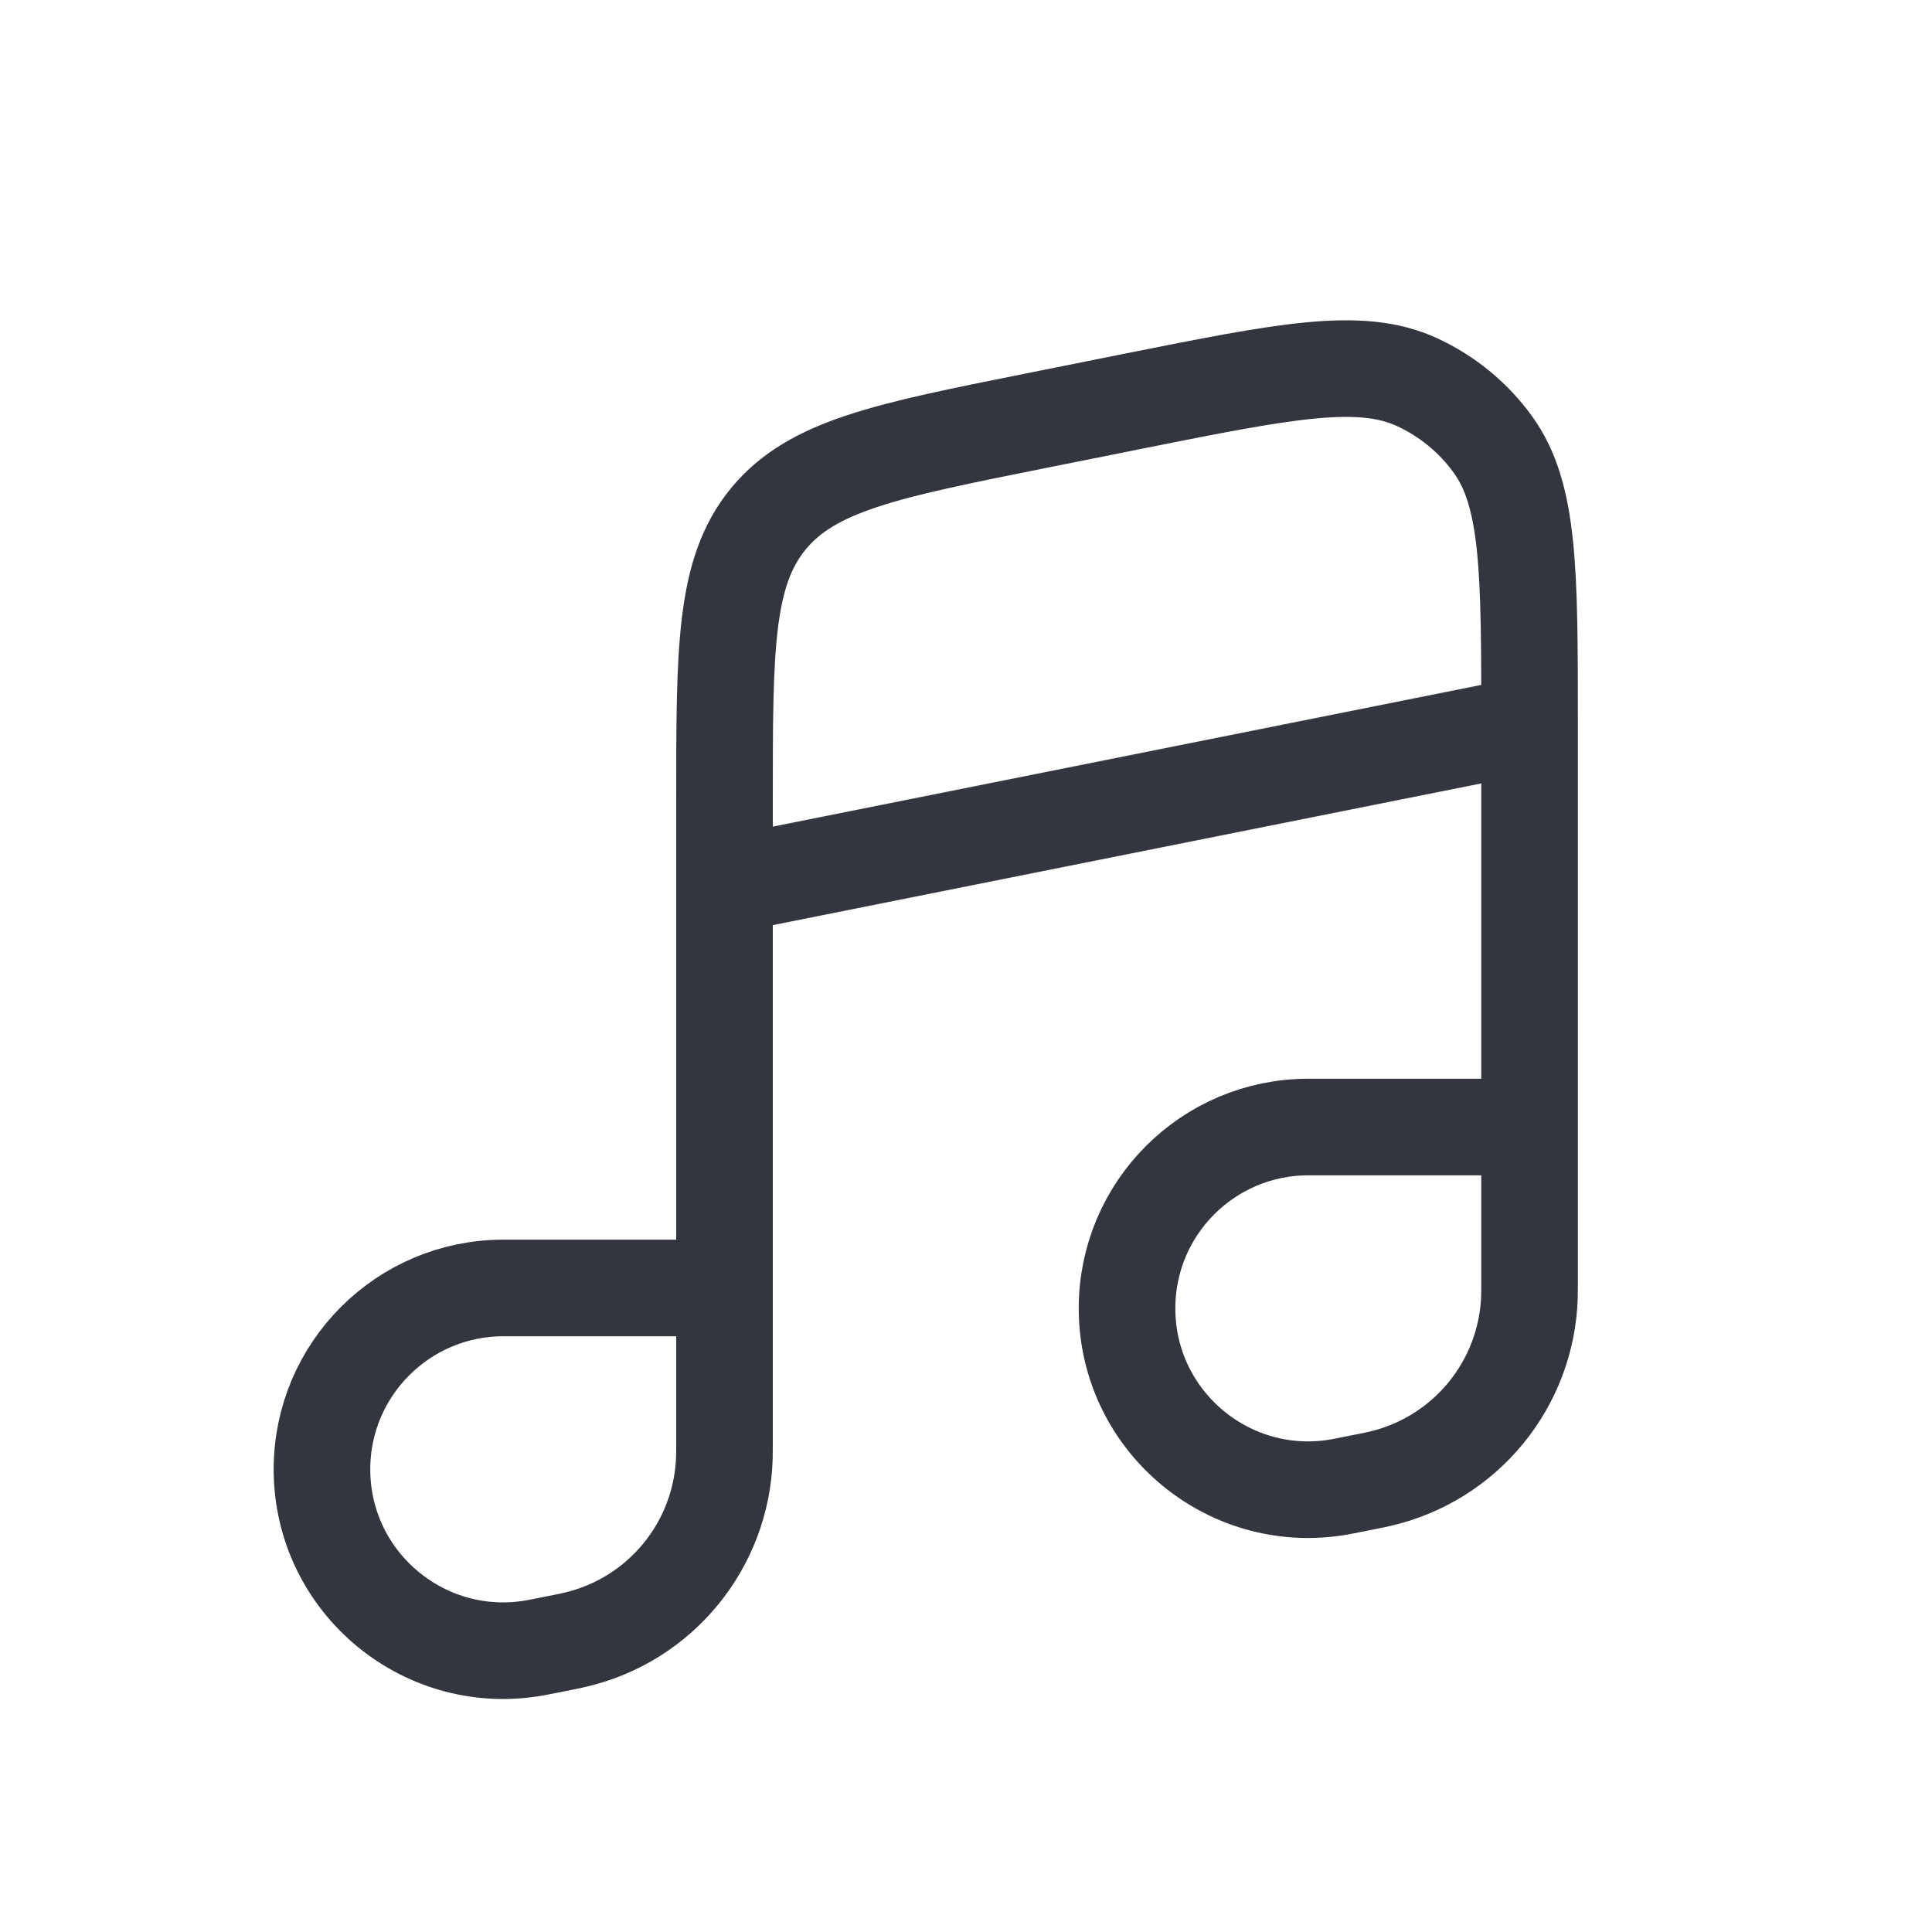
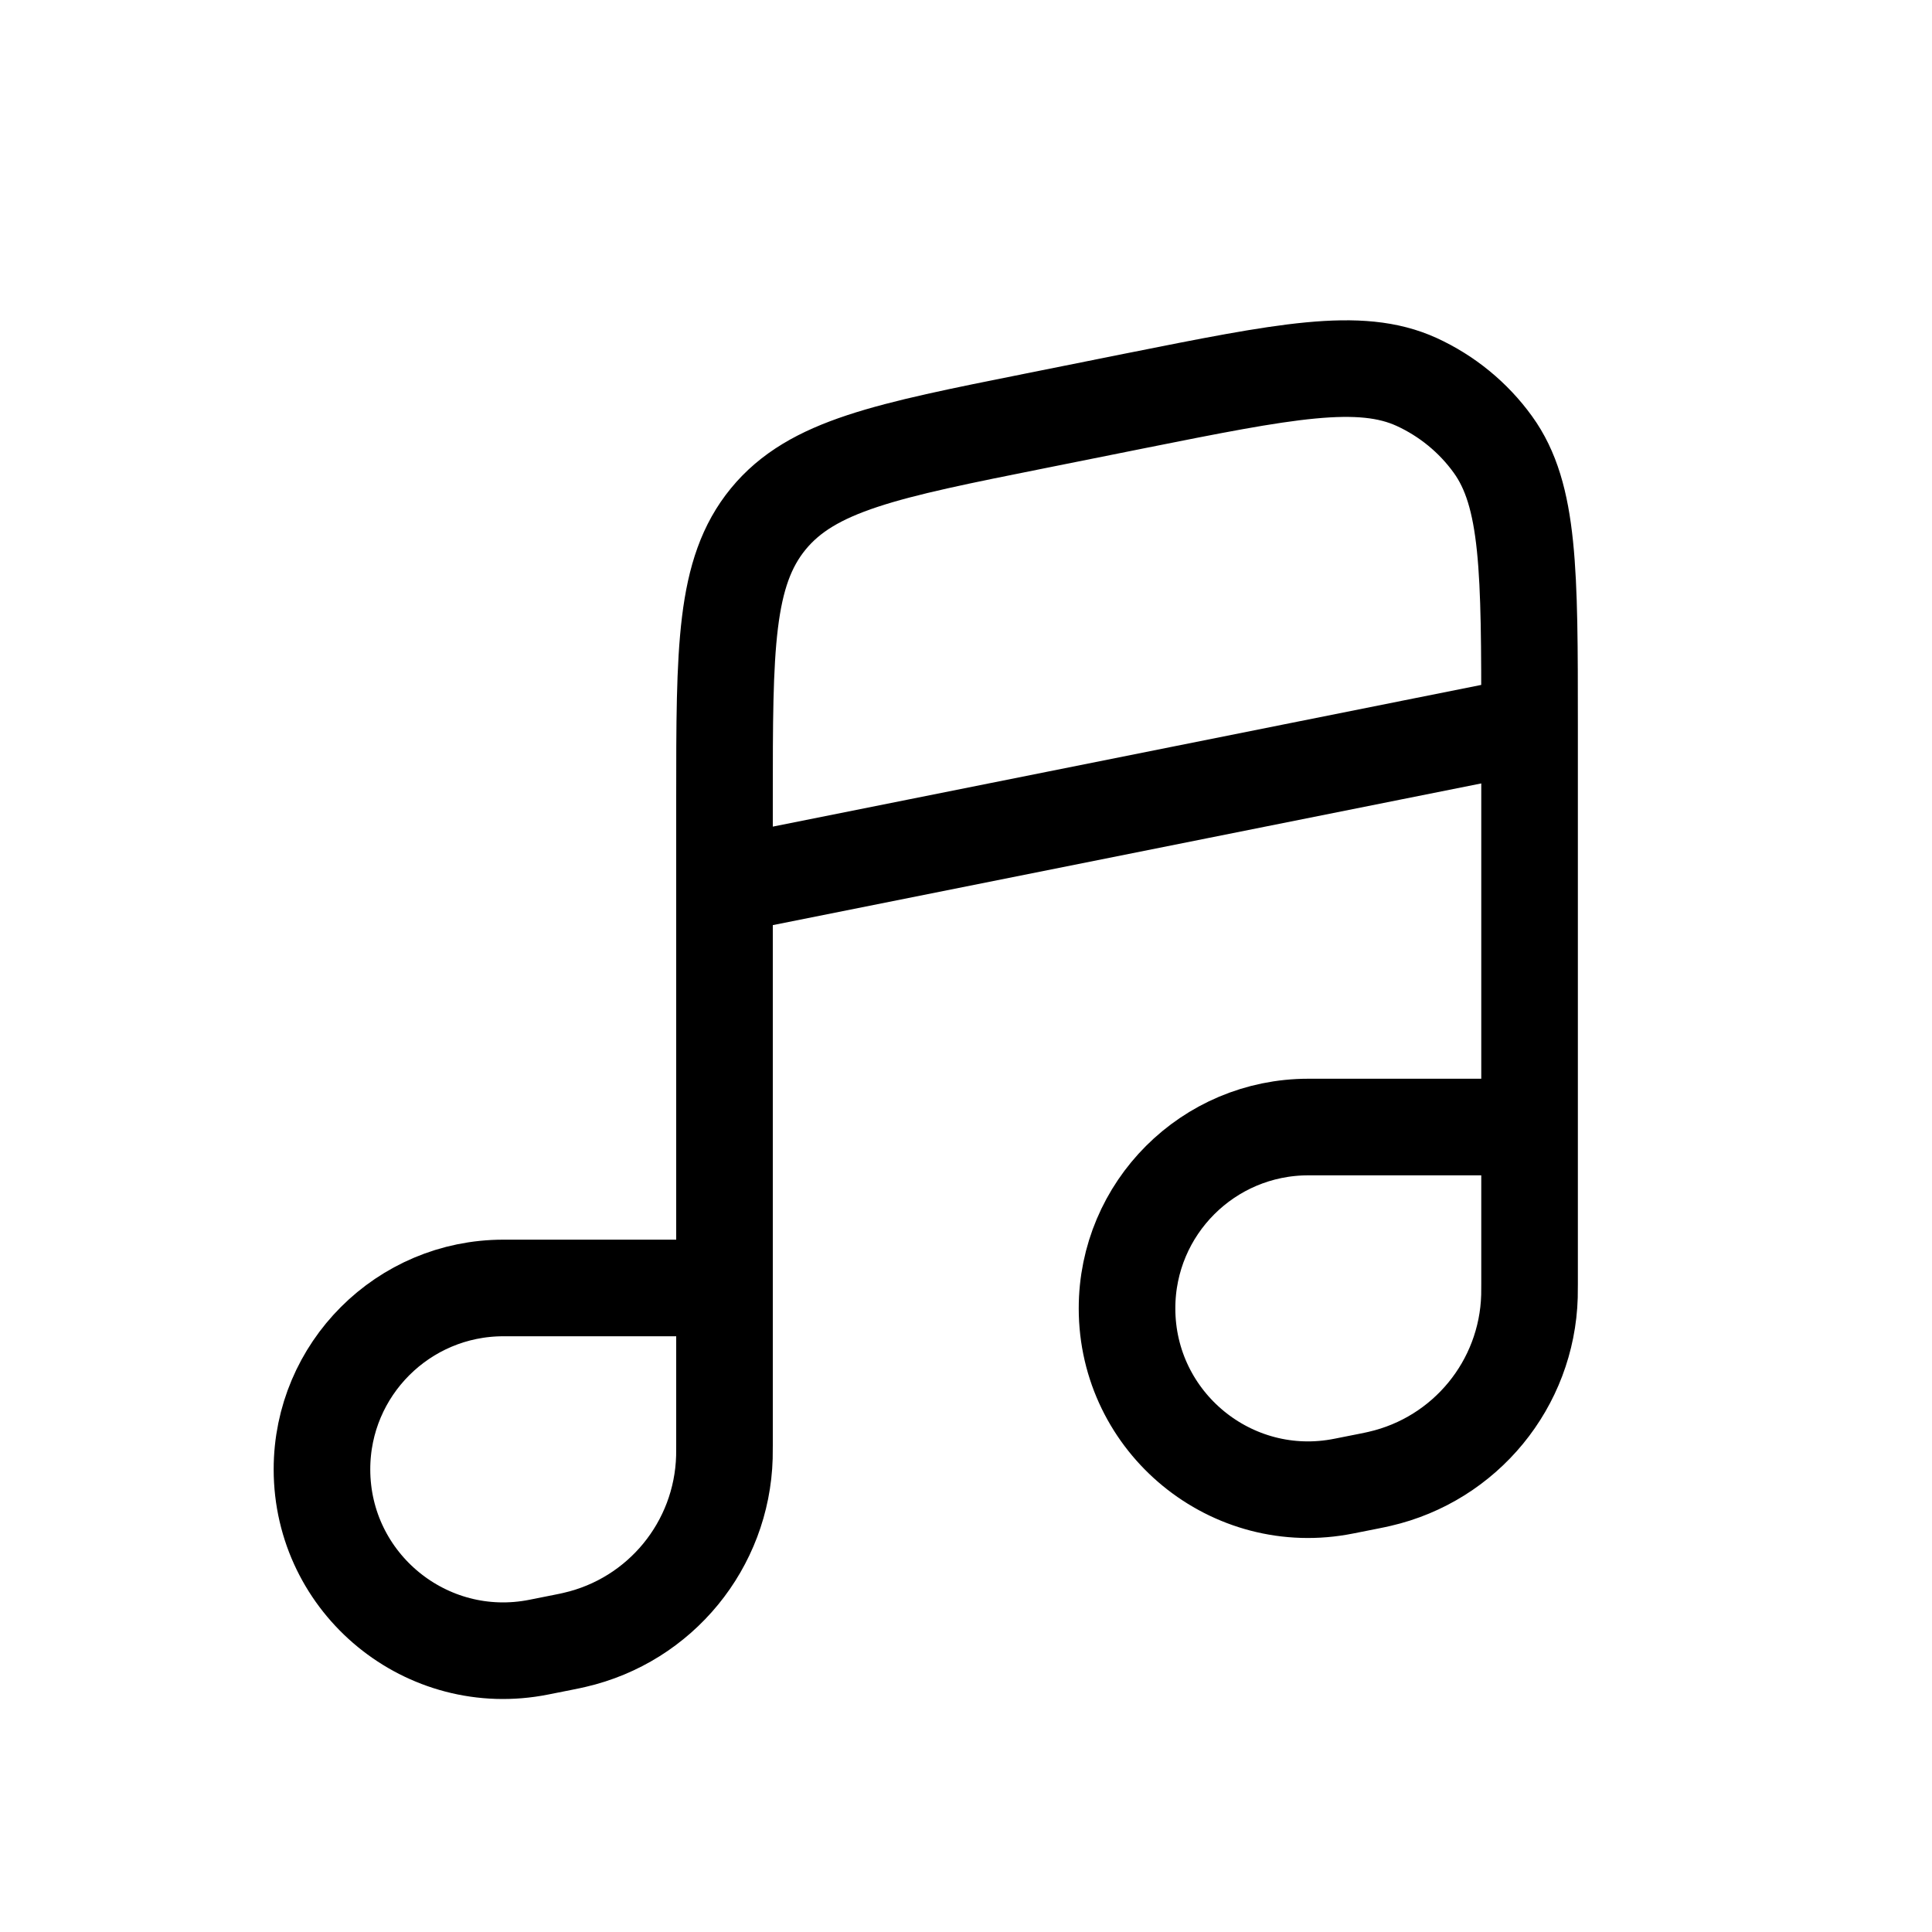
- <svg xmlns="http://www.w3.org/2000/svg" width="20" height="20" viewBox="0 0 20 20" fill="none">
-   <path d="M7.5 13.333H5.211C4.174 13.333 3.333 14.174 3.333 15.21V15.21C3.333 16.395 4.417 17.283 5.579 17.051L5.825 17.002C5.889 16.989 5.92 16.983 5.948 16.976C6.836 16.772 7.473 15.994 7.499 15.084C7.5 15.056 7.5 15.023 7.5 14.959V8.279C7.5 6.709 7.5 5.925 7.953 5.372C8.407 4.819 9.176 4.665 10.716 4.357L11.748 4.15C13.3 3.84 14.076 3.685 14.665 3.954C14.979 4.098 15.252 4.321 15.454 4.601C15.834 5.126 15.834 5.917 15.834 7.5V7.5M15.834 11.667V13.292C15.834 13.357 15.834 13.389 15.833 13.418C15.807 14.328 15.169 15.105 14.282 15.309C14.254 15.316 14.222 15.322 14.159 15.335L13.912 15.384C12.751 15.617 11.667 14.728 11.667 13.544V13.544C11.667 12.507 12.507 11.667 13.544 11.667H15.834ZM15.834 11.667V7.5M15.834 7.5L7.5 9.167" stroke="#33363F" />
+ <svg xmlns="http://www.w3.org/2000/svg" width="20" height="20" stroke="currentColor" viewBox="0 0 20 20" fill="none">
+   <path d="M7.5 13.333H5.211C4.174 13.333 3.333 14.174 3.333 15.21V15.21C3.333 16.395 4.417 17.283 5.579 17.051L5.825 17.002C5.889 16.989 5.92 16.983 5.948 16.976C6.836 16.772 7.473 15.994 7.499 15.084C7.5 15.056 7.5 15.023 7.5 14.959V8.279C7.5 6.709 7.5 5.925 7.953 5.372C8.407 4.819 9.176 4.665 10.716 4.357L11.748 4.15C13.3 3.84 14.076 3.685 14.665 3.954C14.979 4.098 15.252 4.321 15.454 4.601C15.834 5.126 15.834 5.917 15.834 7.5V7.5M15.834 11.667V13.292C15.834 13.357 15.834 13.389 15.833 13.418C15.807 14.328 15.169 15.105 14.282 15.309C14.254 15.316 14.222 15.322 14.159 15.335L13.912 15.384C12.751 15.617 11.667 14.728 11.667 13.544V13.544C11.667 12.507 12.507 11.667 13.544 11.667H15.834ZM15.834 11.667V7.5M15.834 7.5L7.5 9.167" />
</svg>
